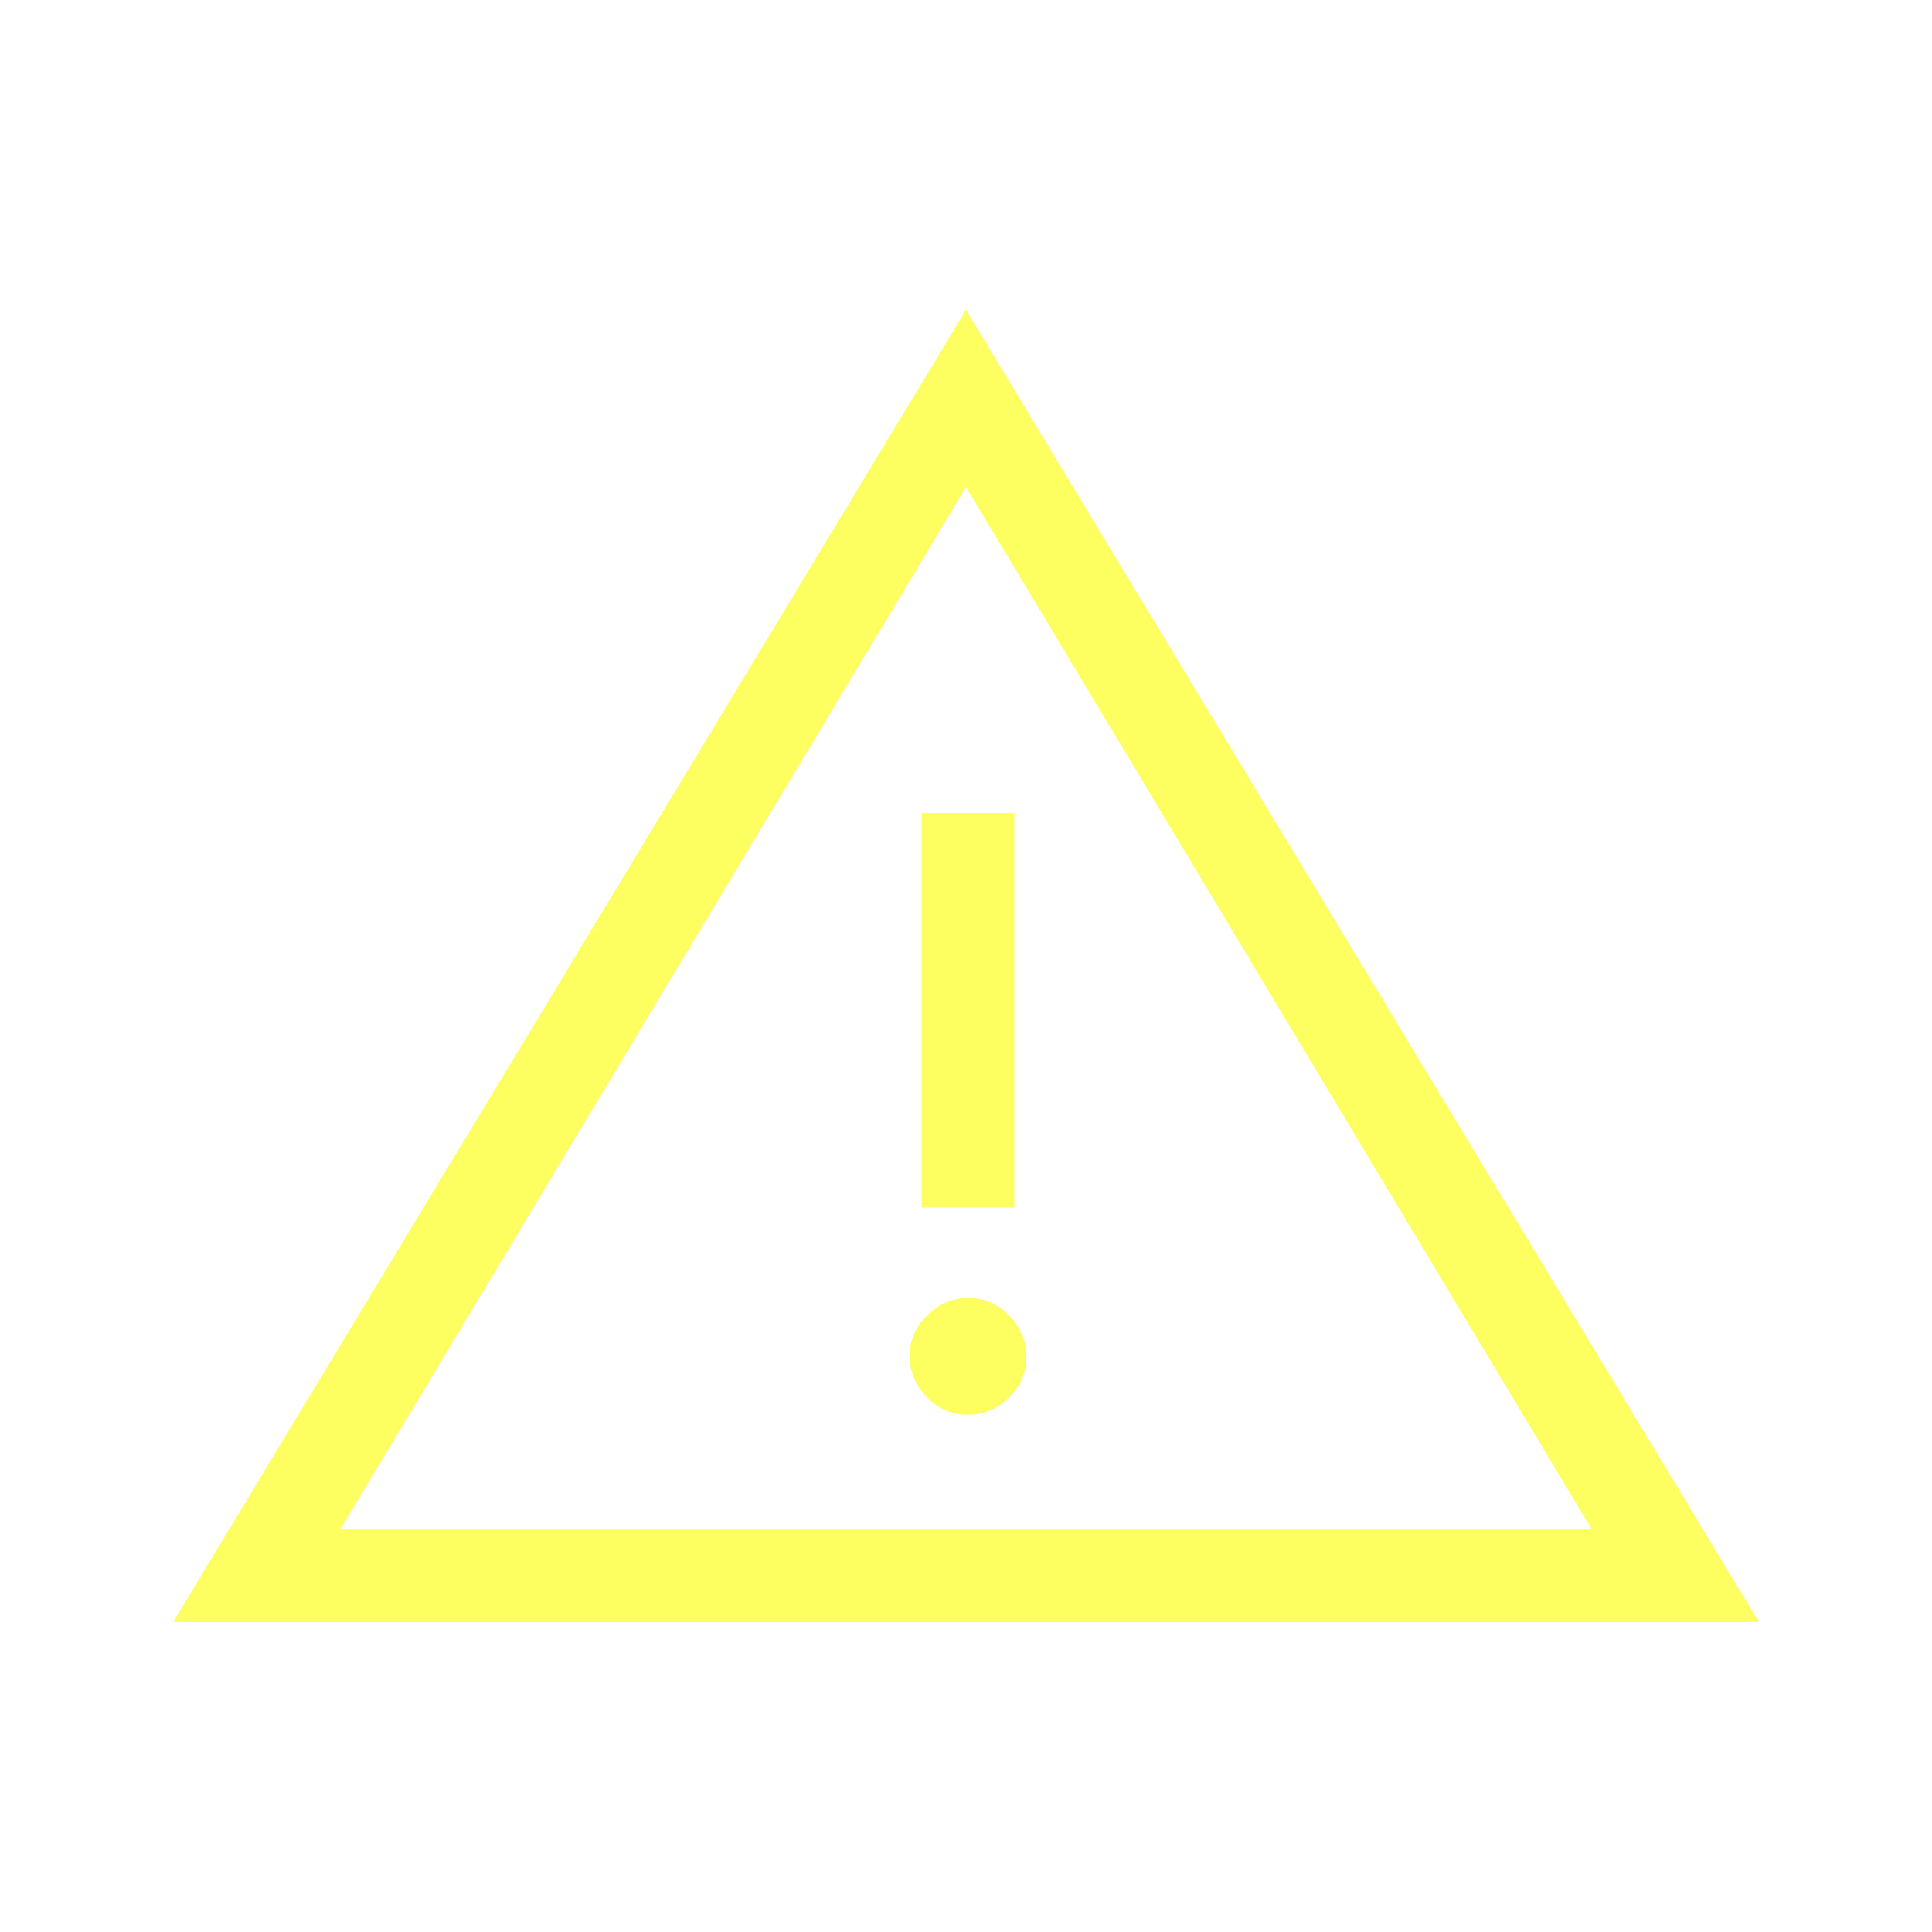
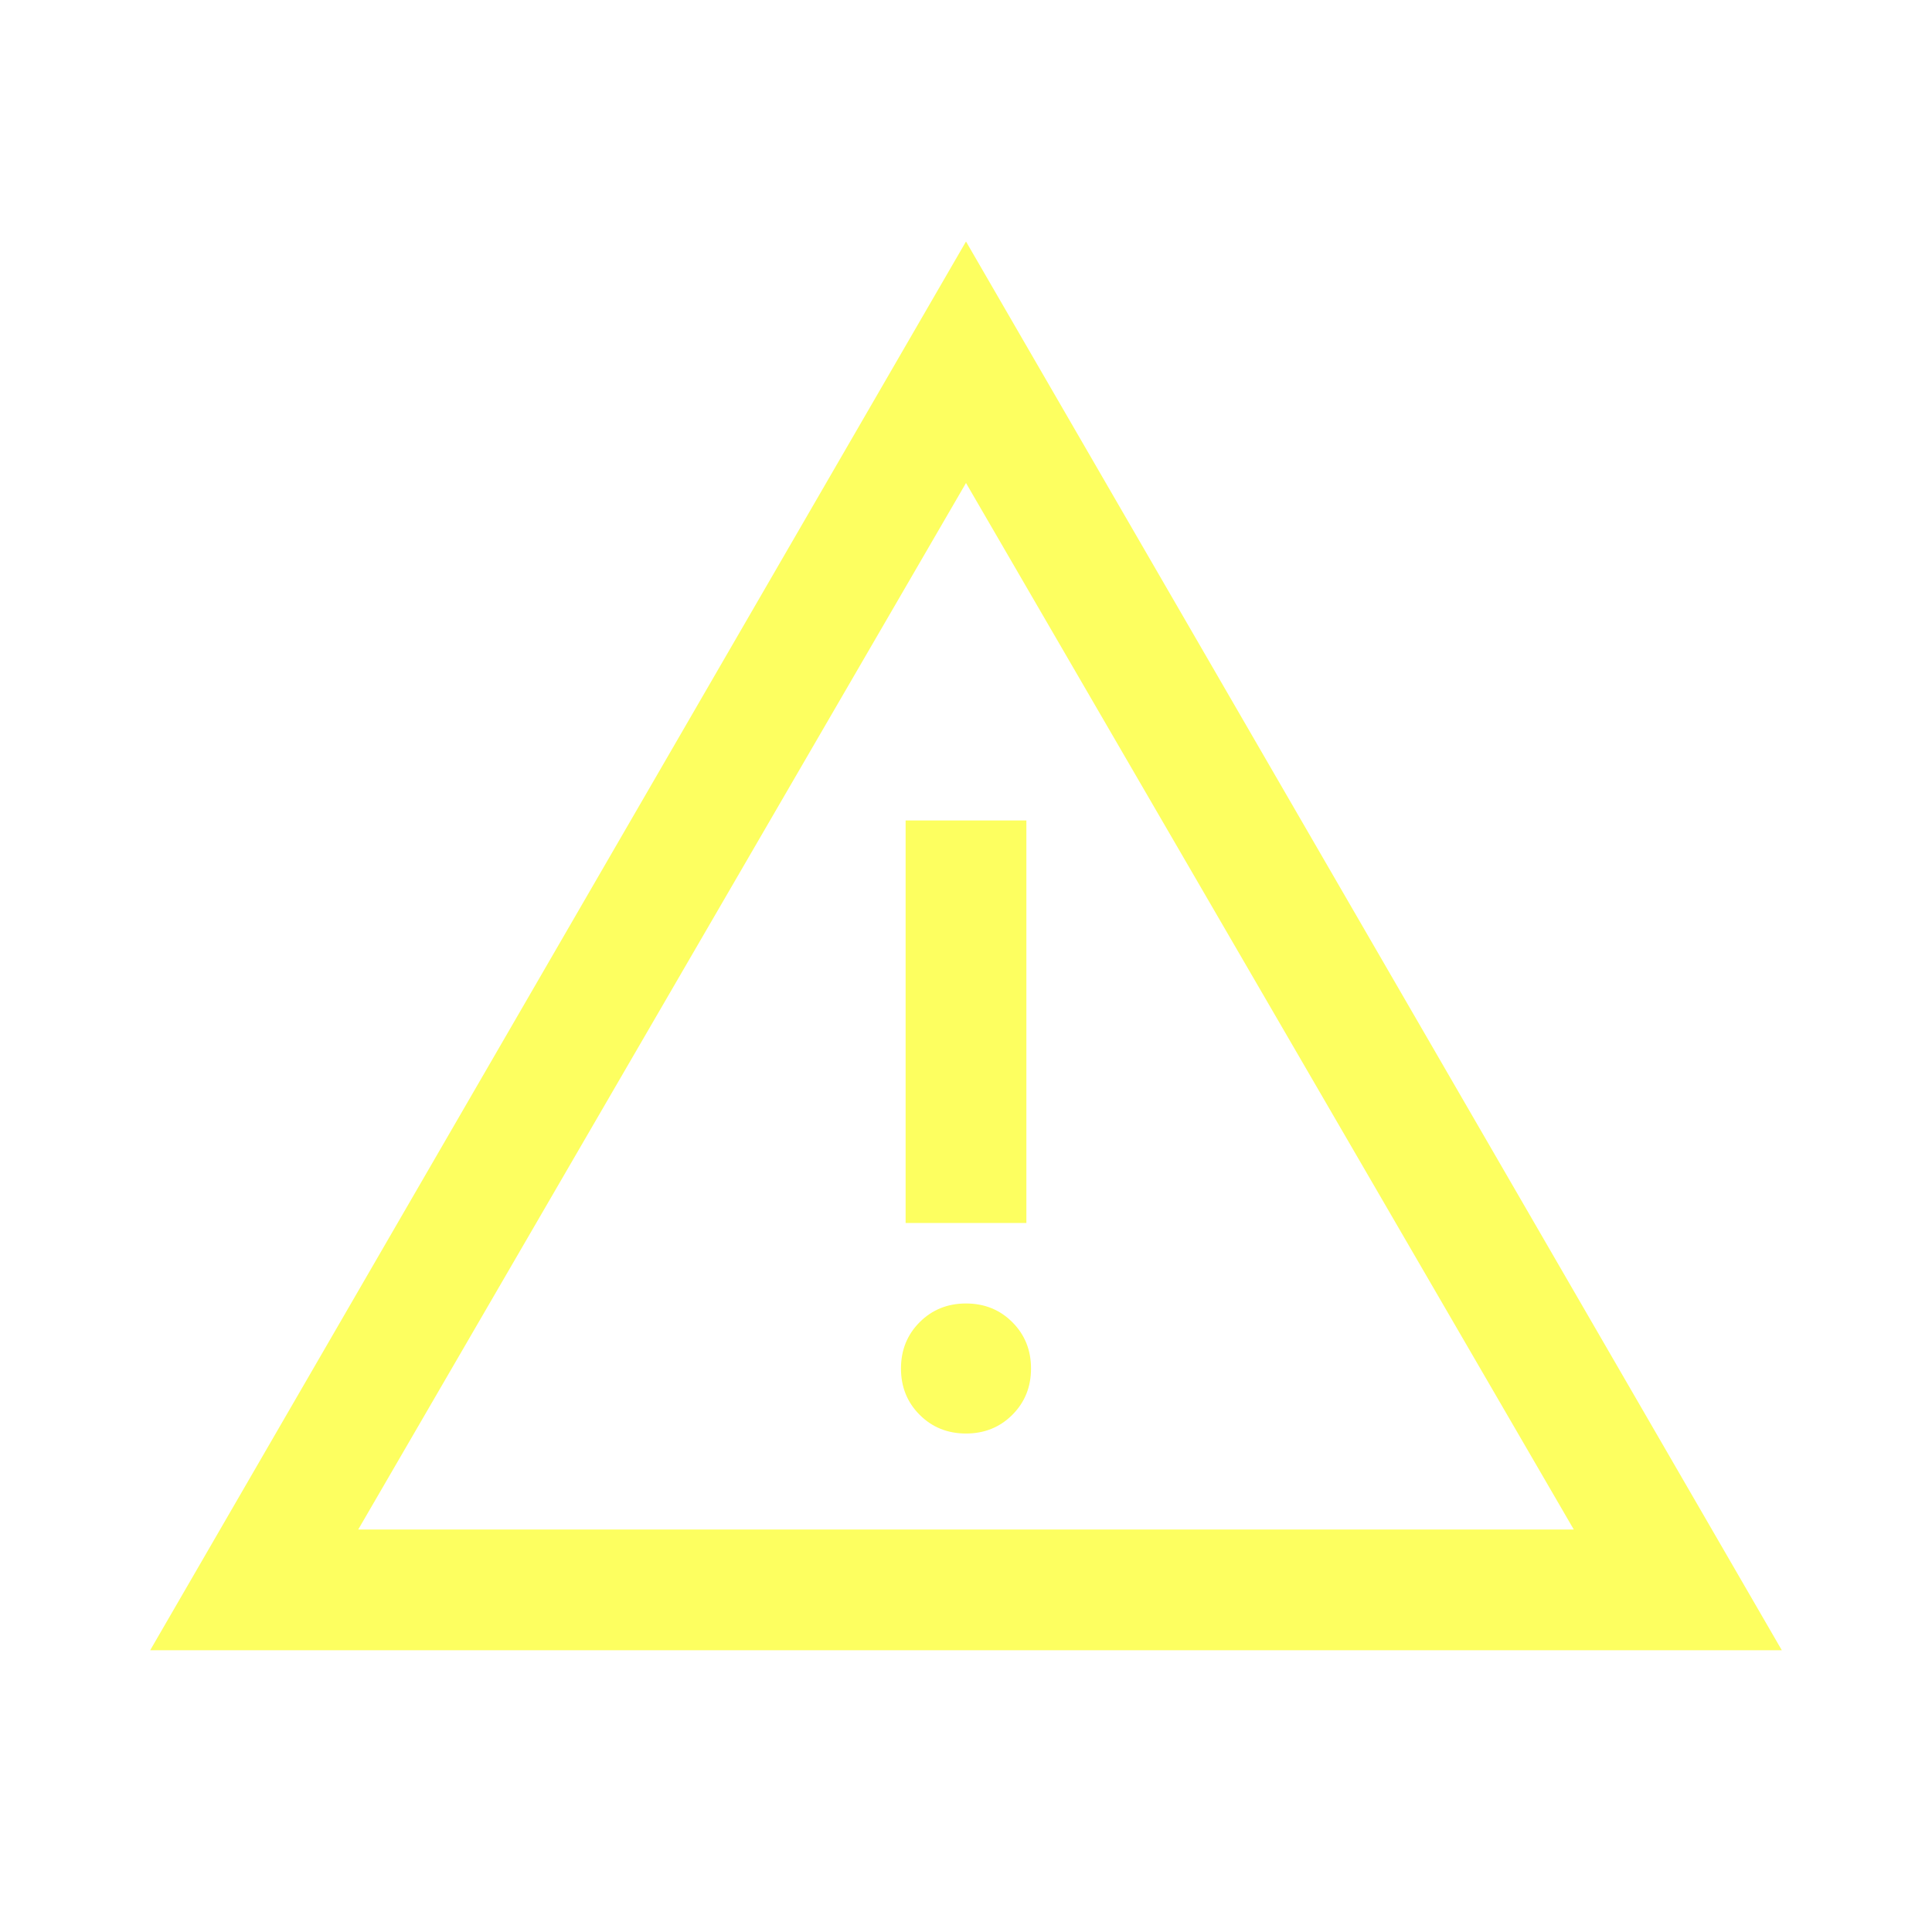
<svg xmlns="http://www.w3.org/2000/svg" height="24px" viewBox="0 -960 960 960" width="24px" fill="#fdff60">
-   <path d="m86-154 394-652 394 652H86Zm83-46h622L480-718 169-200Zm311.79-57q11.71 0 20.46-8.54t8.75-20.25q0-11.71-8.54-20.46T481.21-315q-11.71 0-20.46 8.54T452-286.21q0 11.71 8.54 20.46t20.25 8.75ZM458-360h46v-196h-46v196Zm22-99Z" />
+   <path d="M74.62-140 480-840l405.38 700H74.62ZM178-200h604L480-720 178-200Zm302-47.69q13.73 0 23.02-9.29t9.29-23.02q0-13.73-9.29-23.02T480-312.31q-13.73 0-23.02 9.29T447.69-280q0 13.73 9.29 23.02t23.02 9.29Zm-30-104.62h60v-200h-60v200ZM480-460Z" />
</svg>
